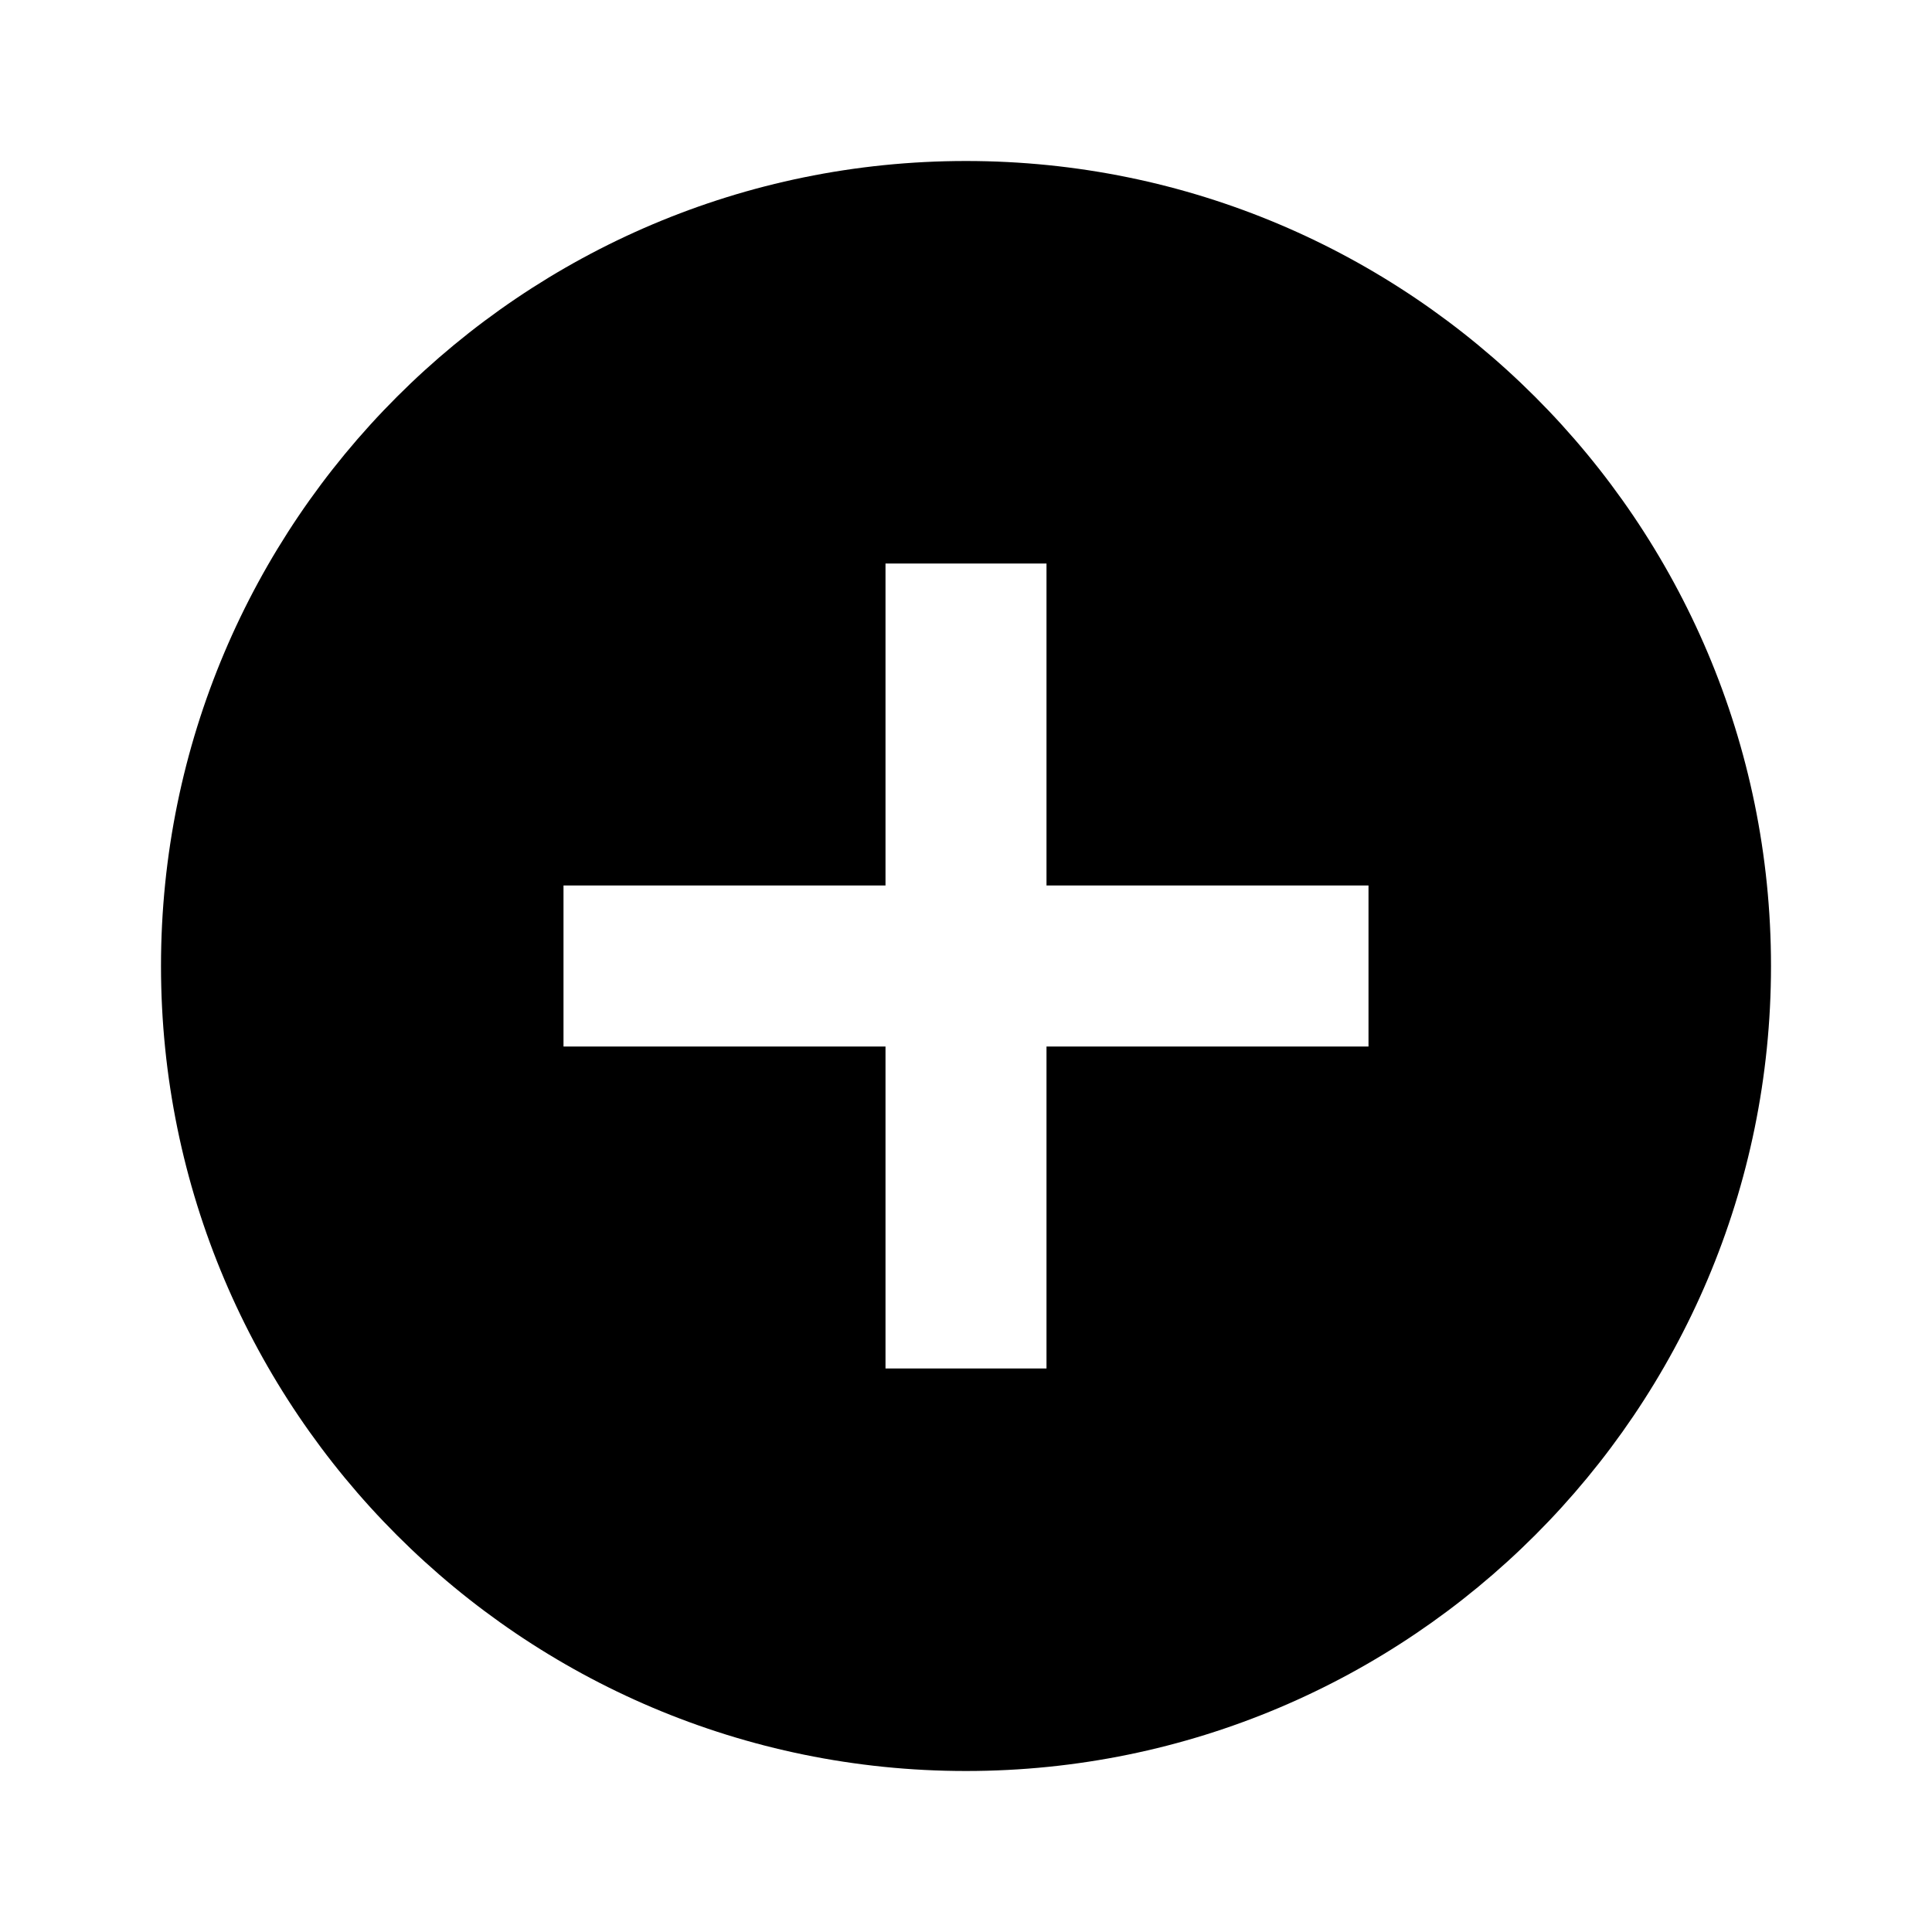
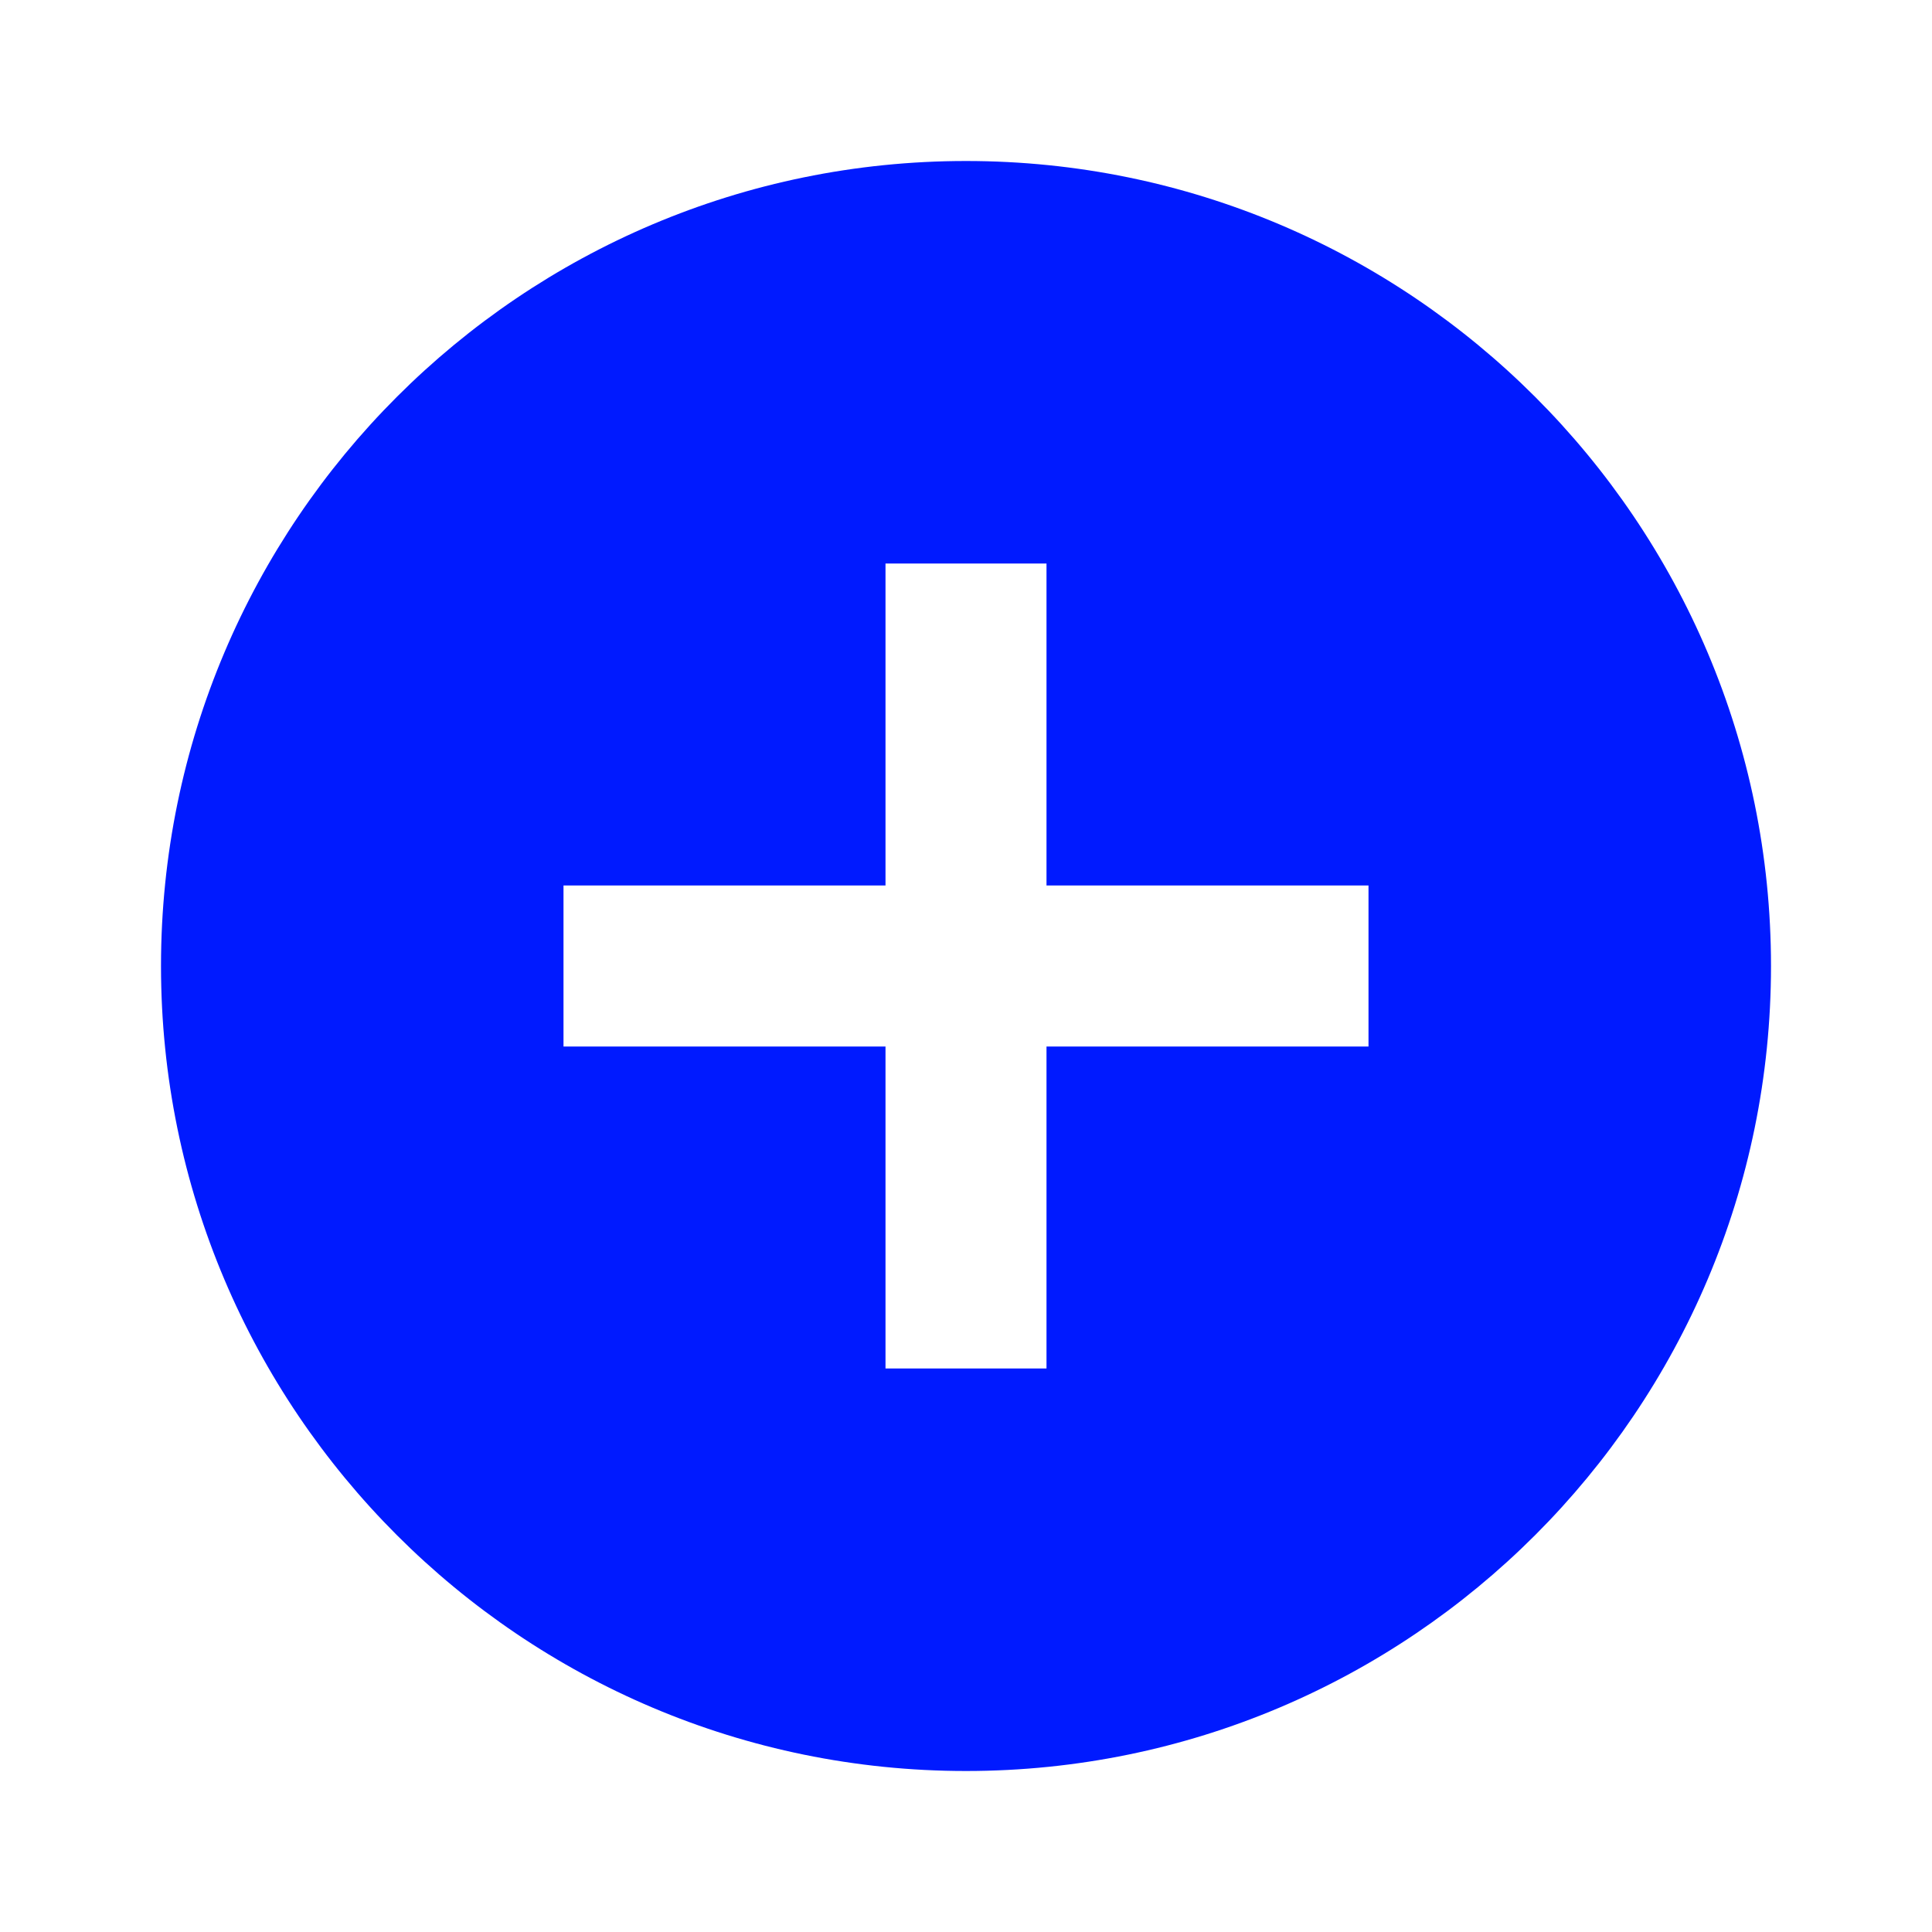
- <svg xmlns="http://www.w3.org/2000/svg" height="24" viewBox="0 0 24 24" width="24">
-   <path d="M0 0h24v24H0z" fill="none" />
-   <path d="M12 2C6.48 2 2 6.48 2 12s4.48 10 10 10 10-4.48 10-10S17.52 2 12 2zm5 11h-4v4h-2v-4H7v-2h4V7h2v4h4v2z" />
+ <svg xmlns="http://www.w3.org/2000/svg" width="87" height="87" viewBox="0 0 87 87" fill="none">
+   <path d="M43.5 7.25C23.49 7.25 7.25 23.49 7.25 43.5C7.25 63.51 23.49 79.75 43.5 79.75C63.51 79.75 79.75 63.51 79.75 43.5C79.75 23.49 63.51 7.25 43.5 7.25ZM61.625 47.125H47.125V61.625H39.875V47.125H25.375V39.875H39.875V25.375H47.125V39.875H61.625V47.125Z" fill="#001AFF" />
</svg>
